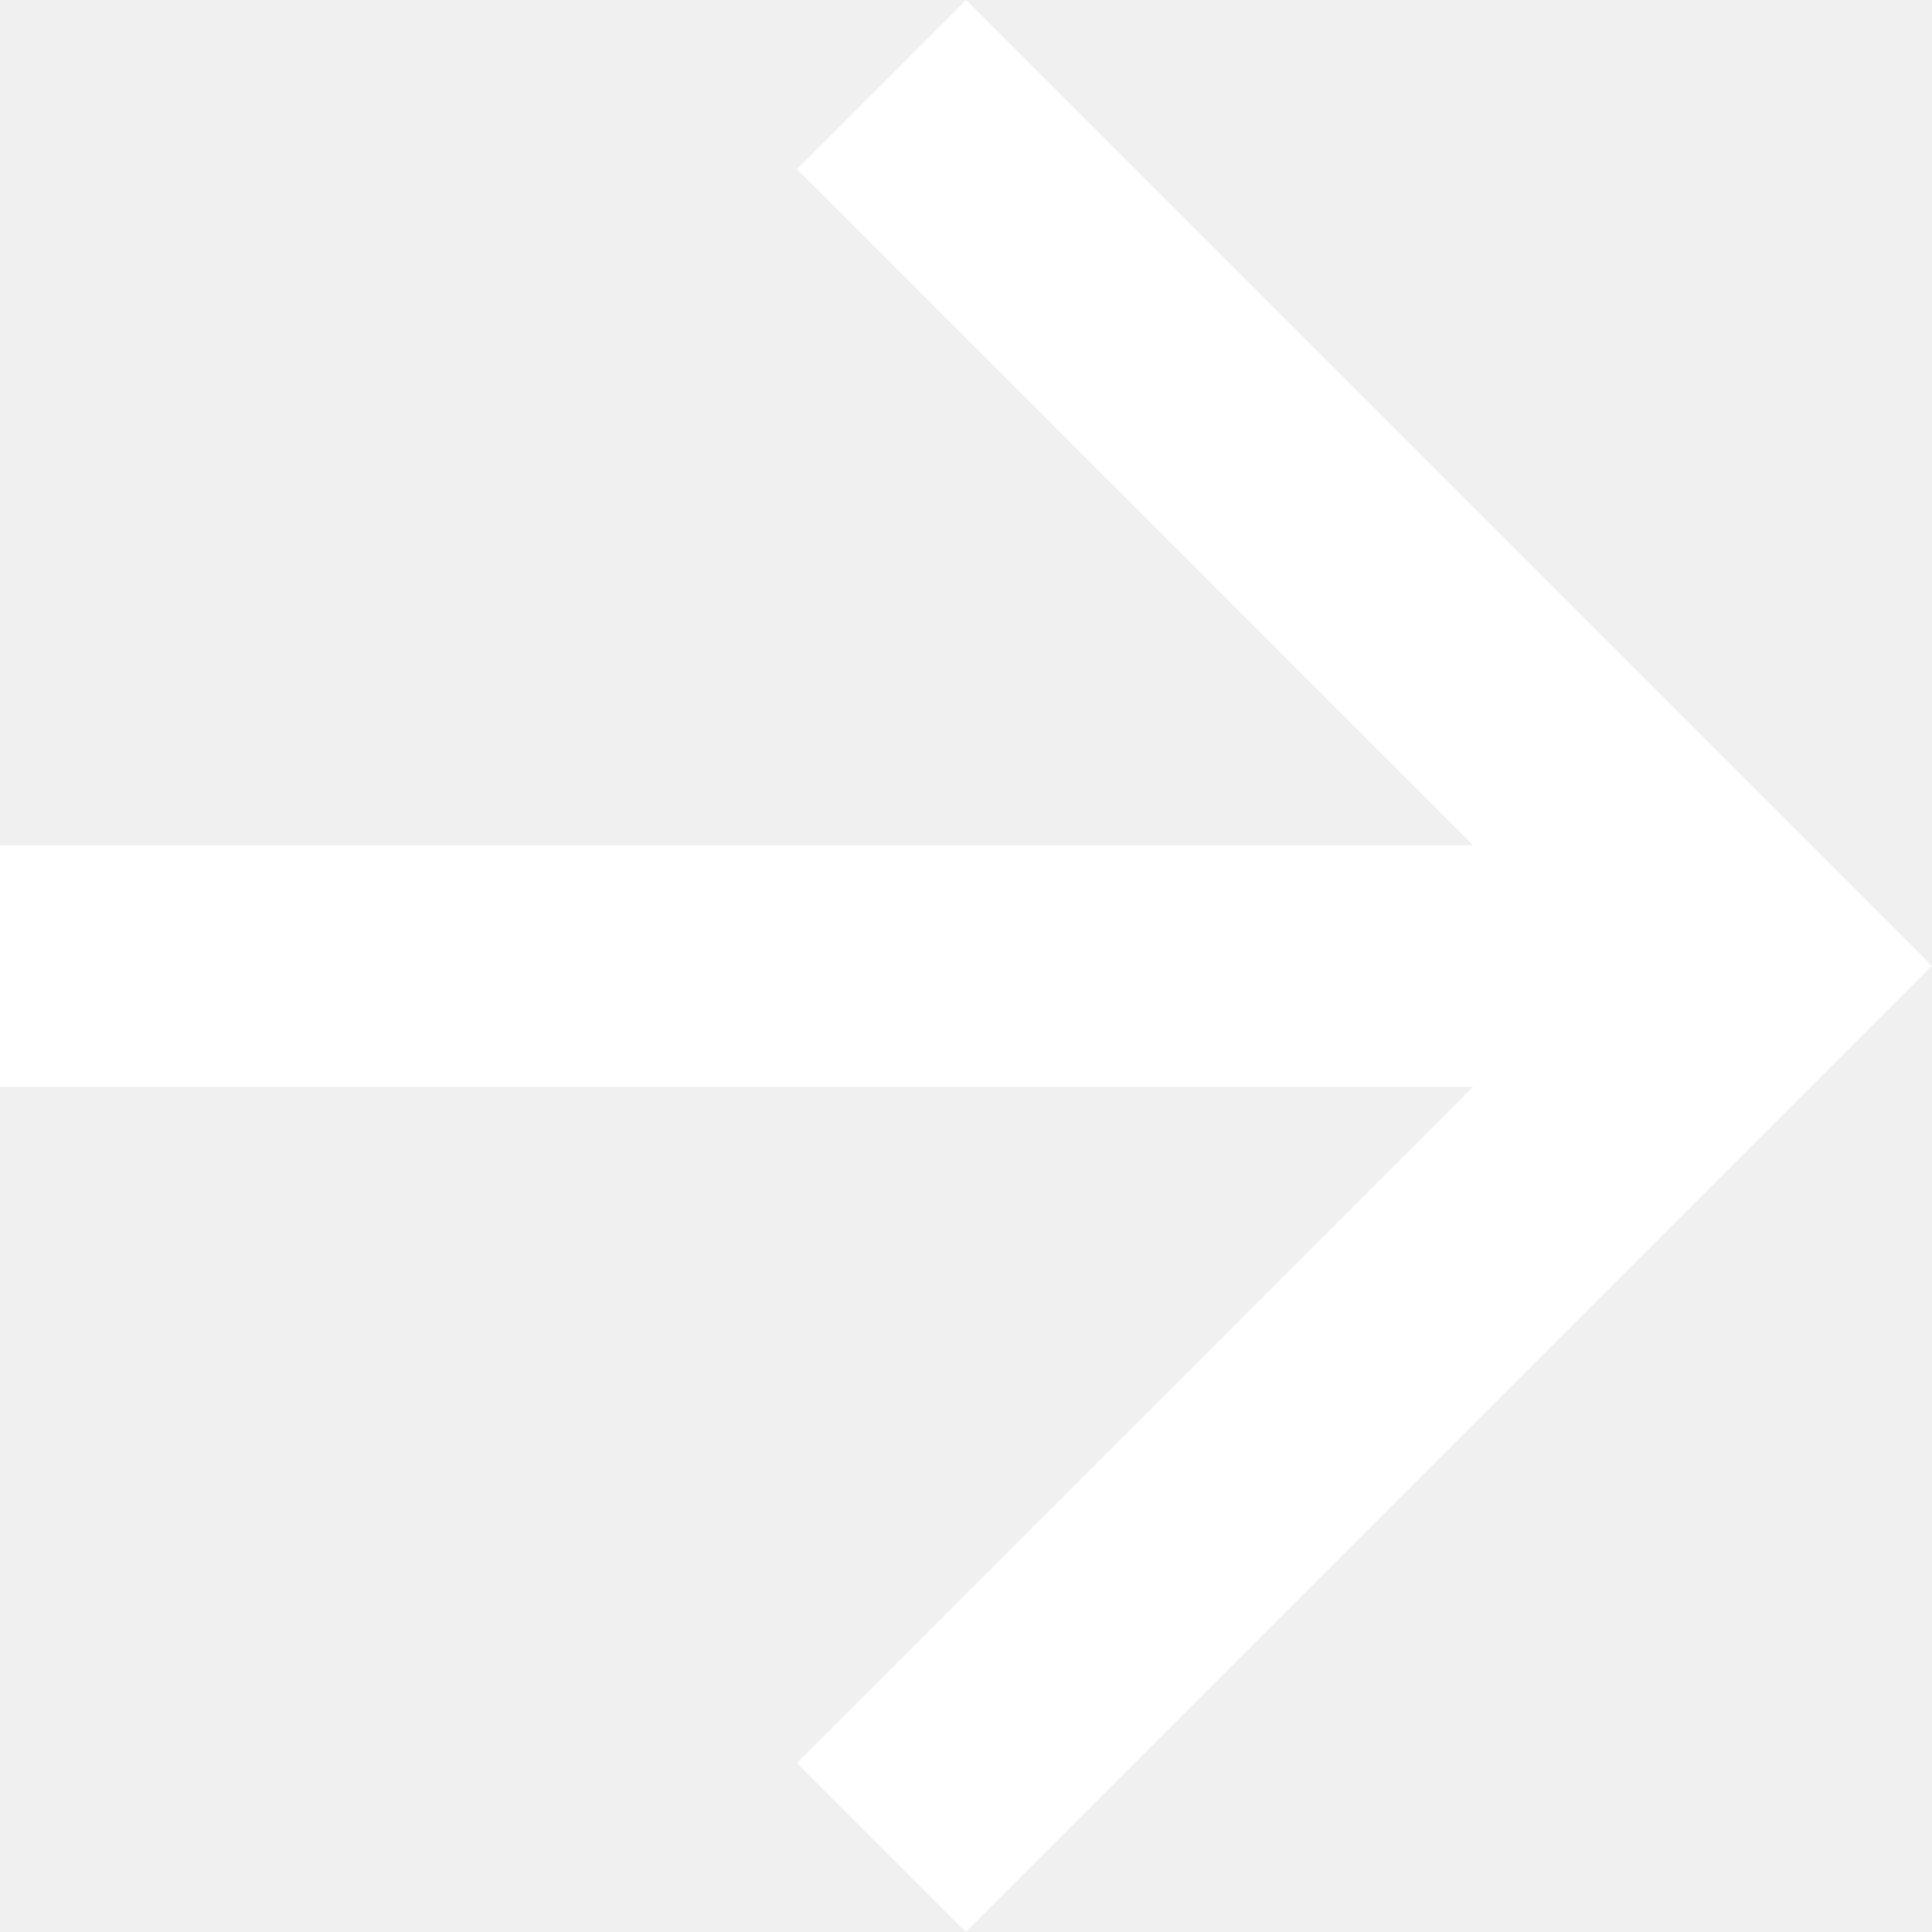
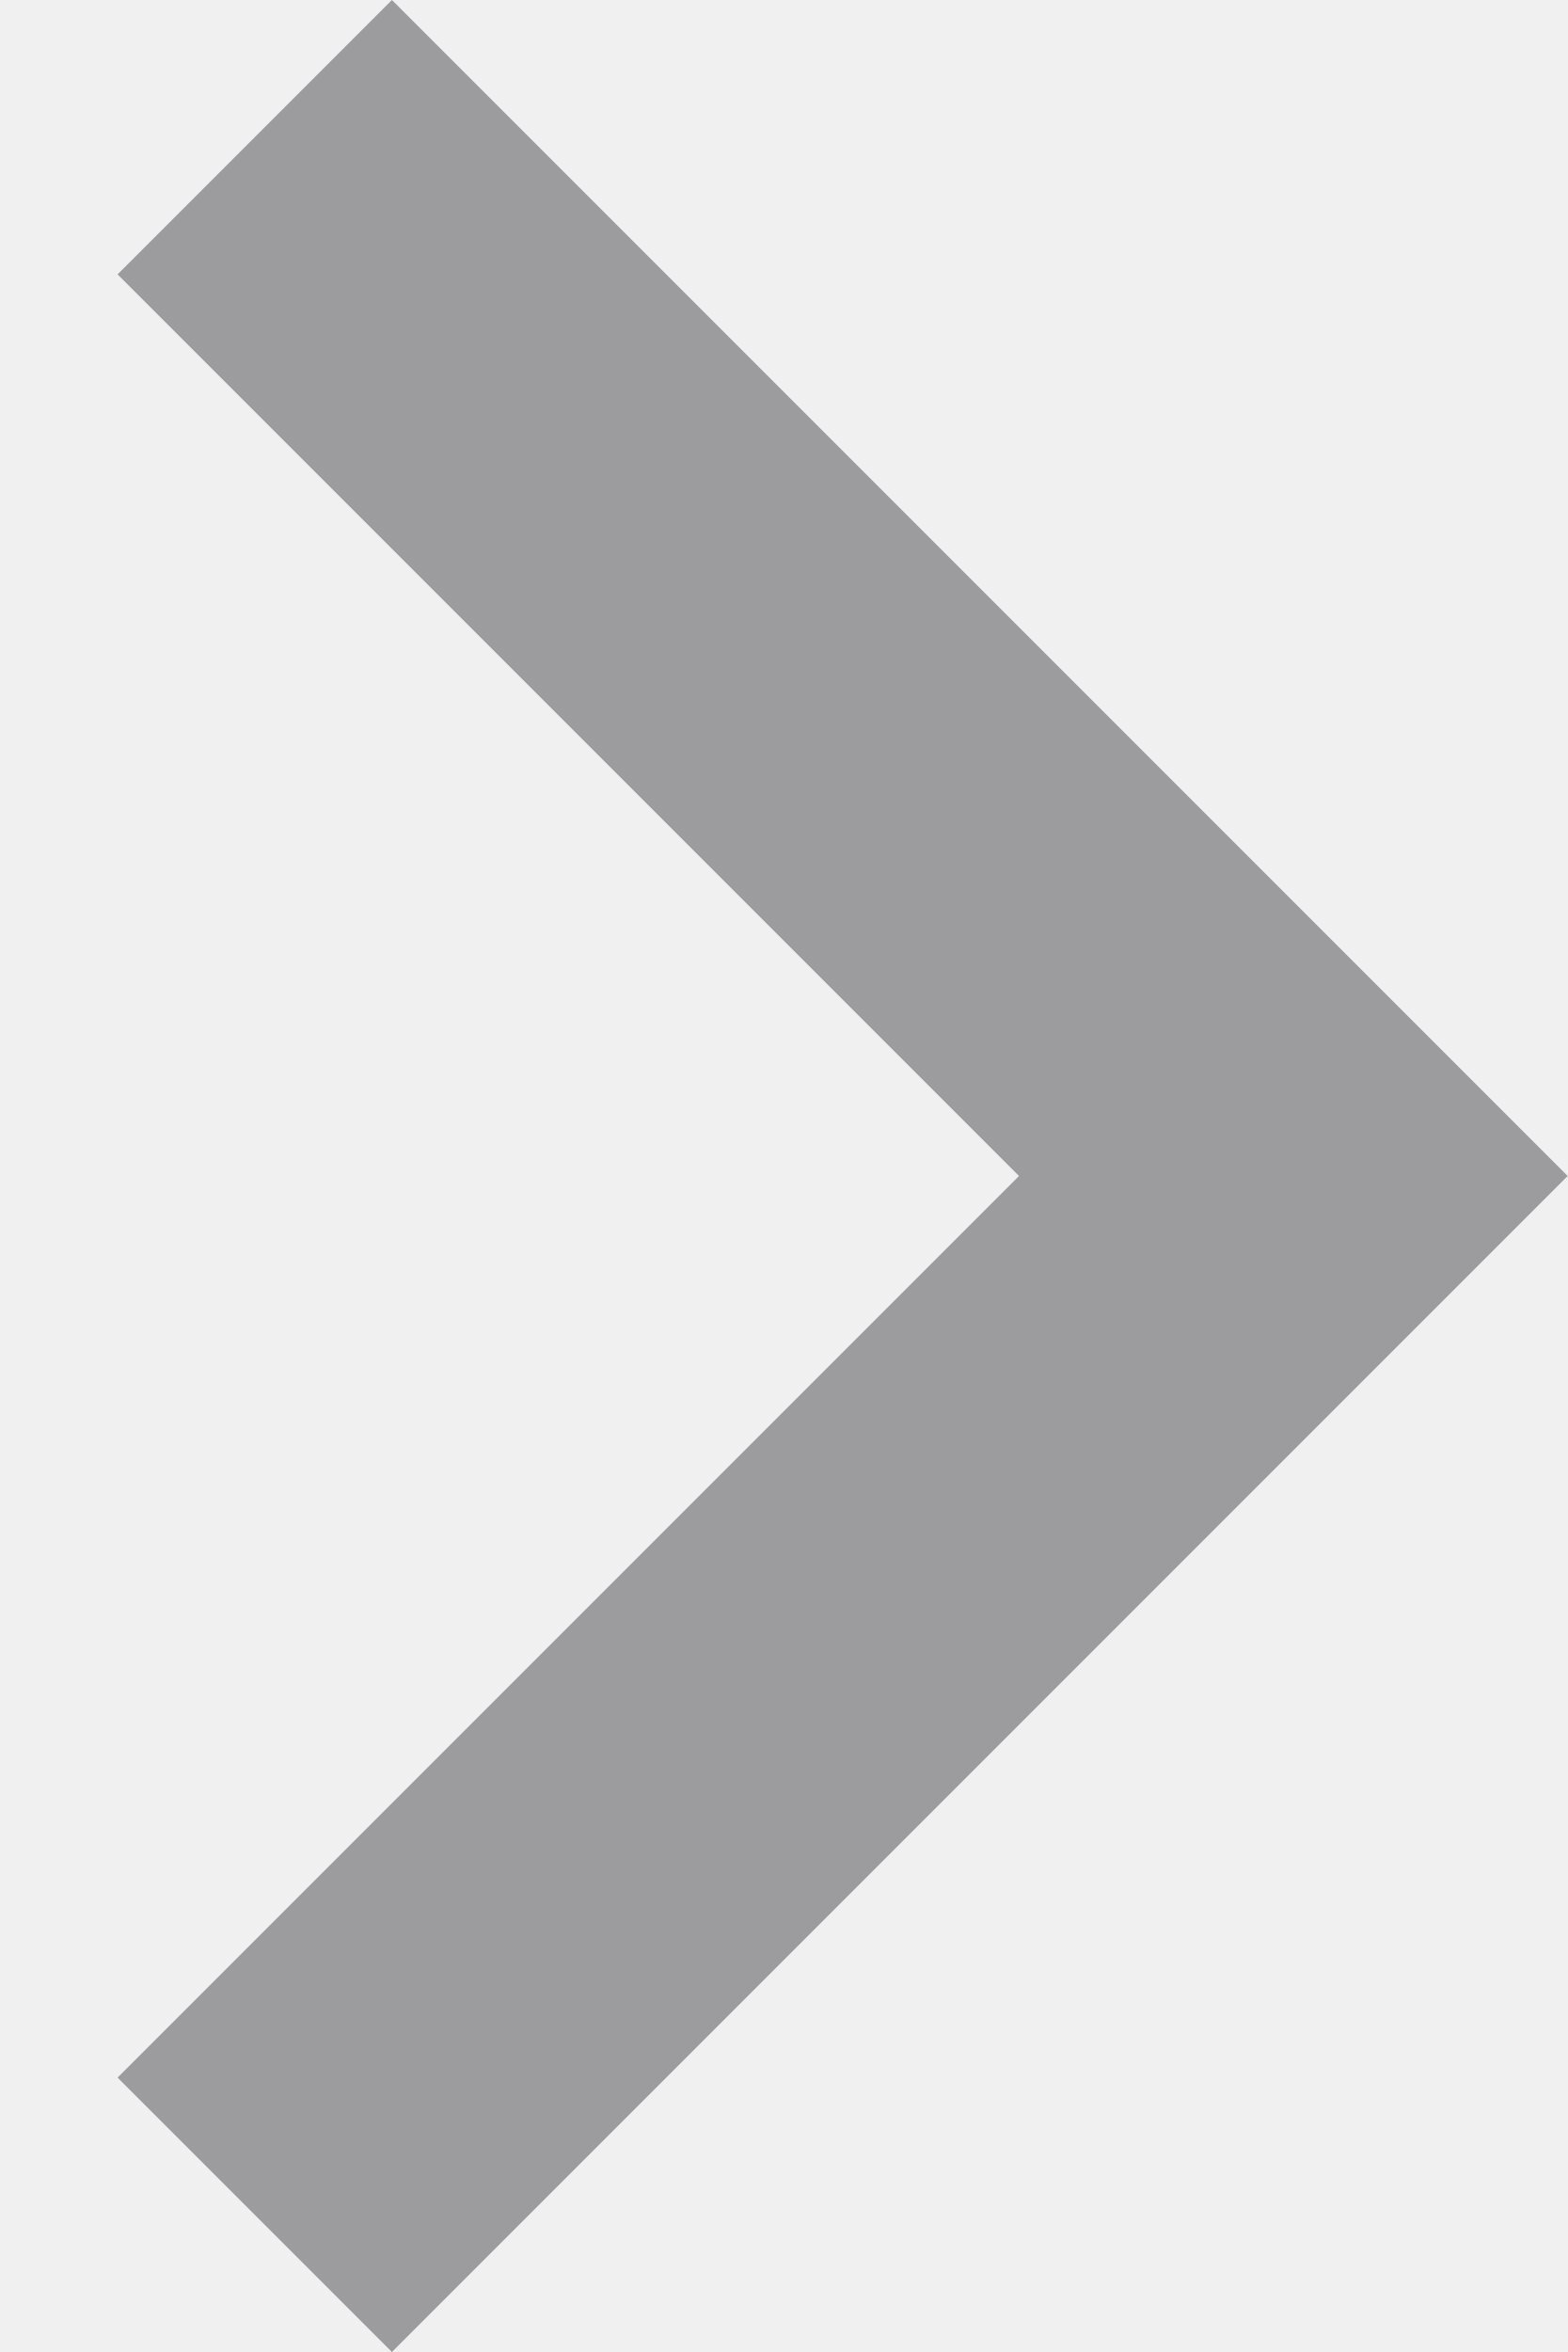
- <svg xmlns="http://www.w3.org/2000/svg" width="16" height="16" viewBox="0 0 16 16" fill="none">
-   <path fill-rule="evenodd" clip-rule="evenodd" d="M8 0L6.6 1.4L12.2 7H0V9H12.2L6.6 14.6L8 16L16 8L8 0Z" fill="white" />
+ <svg xmlns="http://www.w3.org/2000/svg" width="8" height="12" viewBox="0 0 8 12" fill="none">
+   <path fill-rule="evenodd" clip-rule="evenodd" d="M0.6 1.4L5.2 6L0.6 10.6L2 12L8 6L2 0L0.6 1.4Z" fill="#48494D" fill-opacity="0.5" />
</svg>
